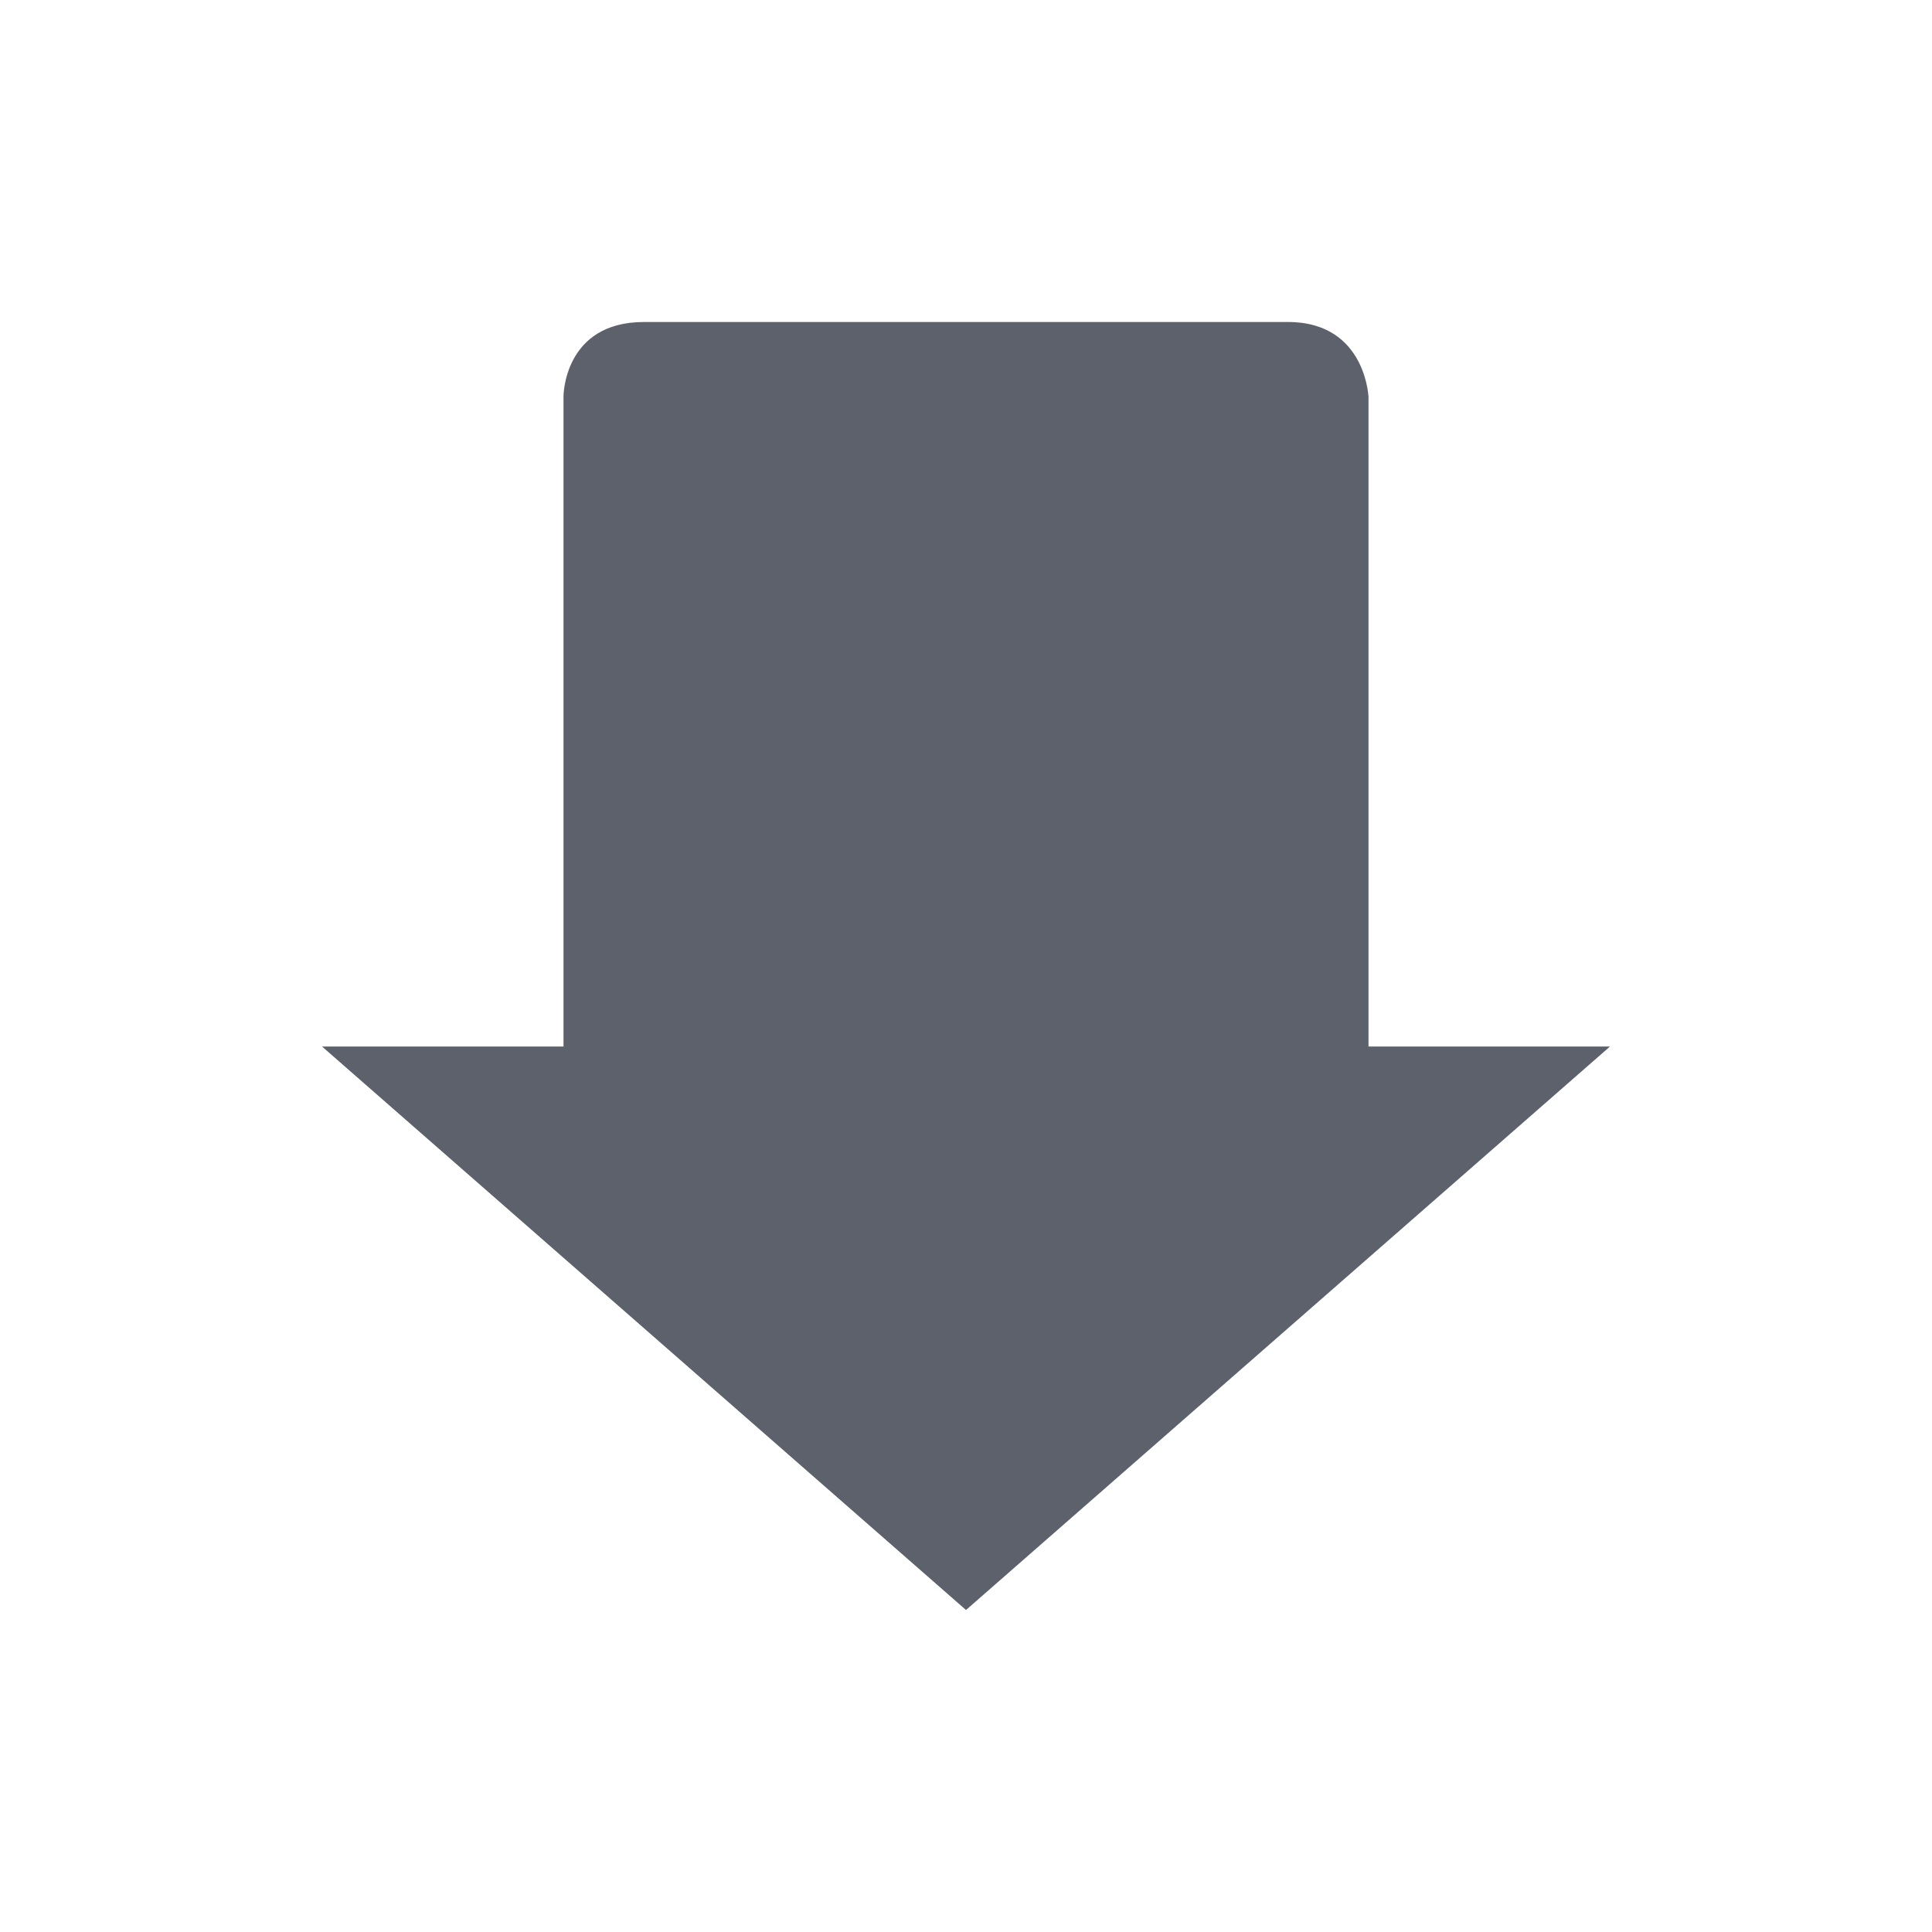
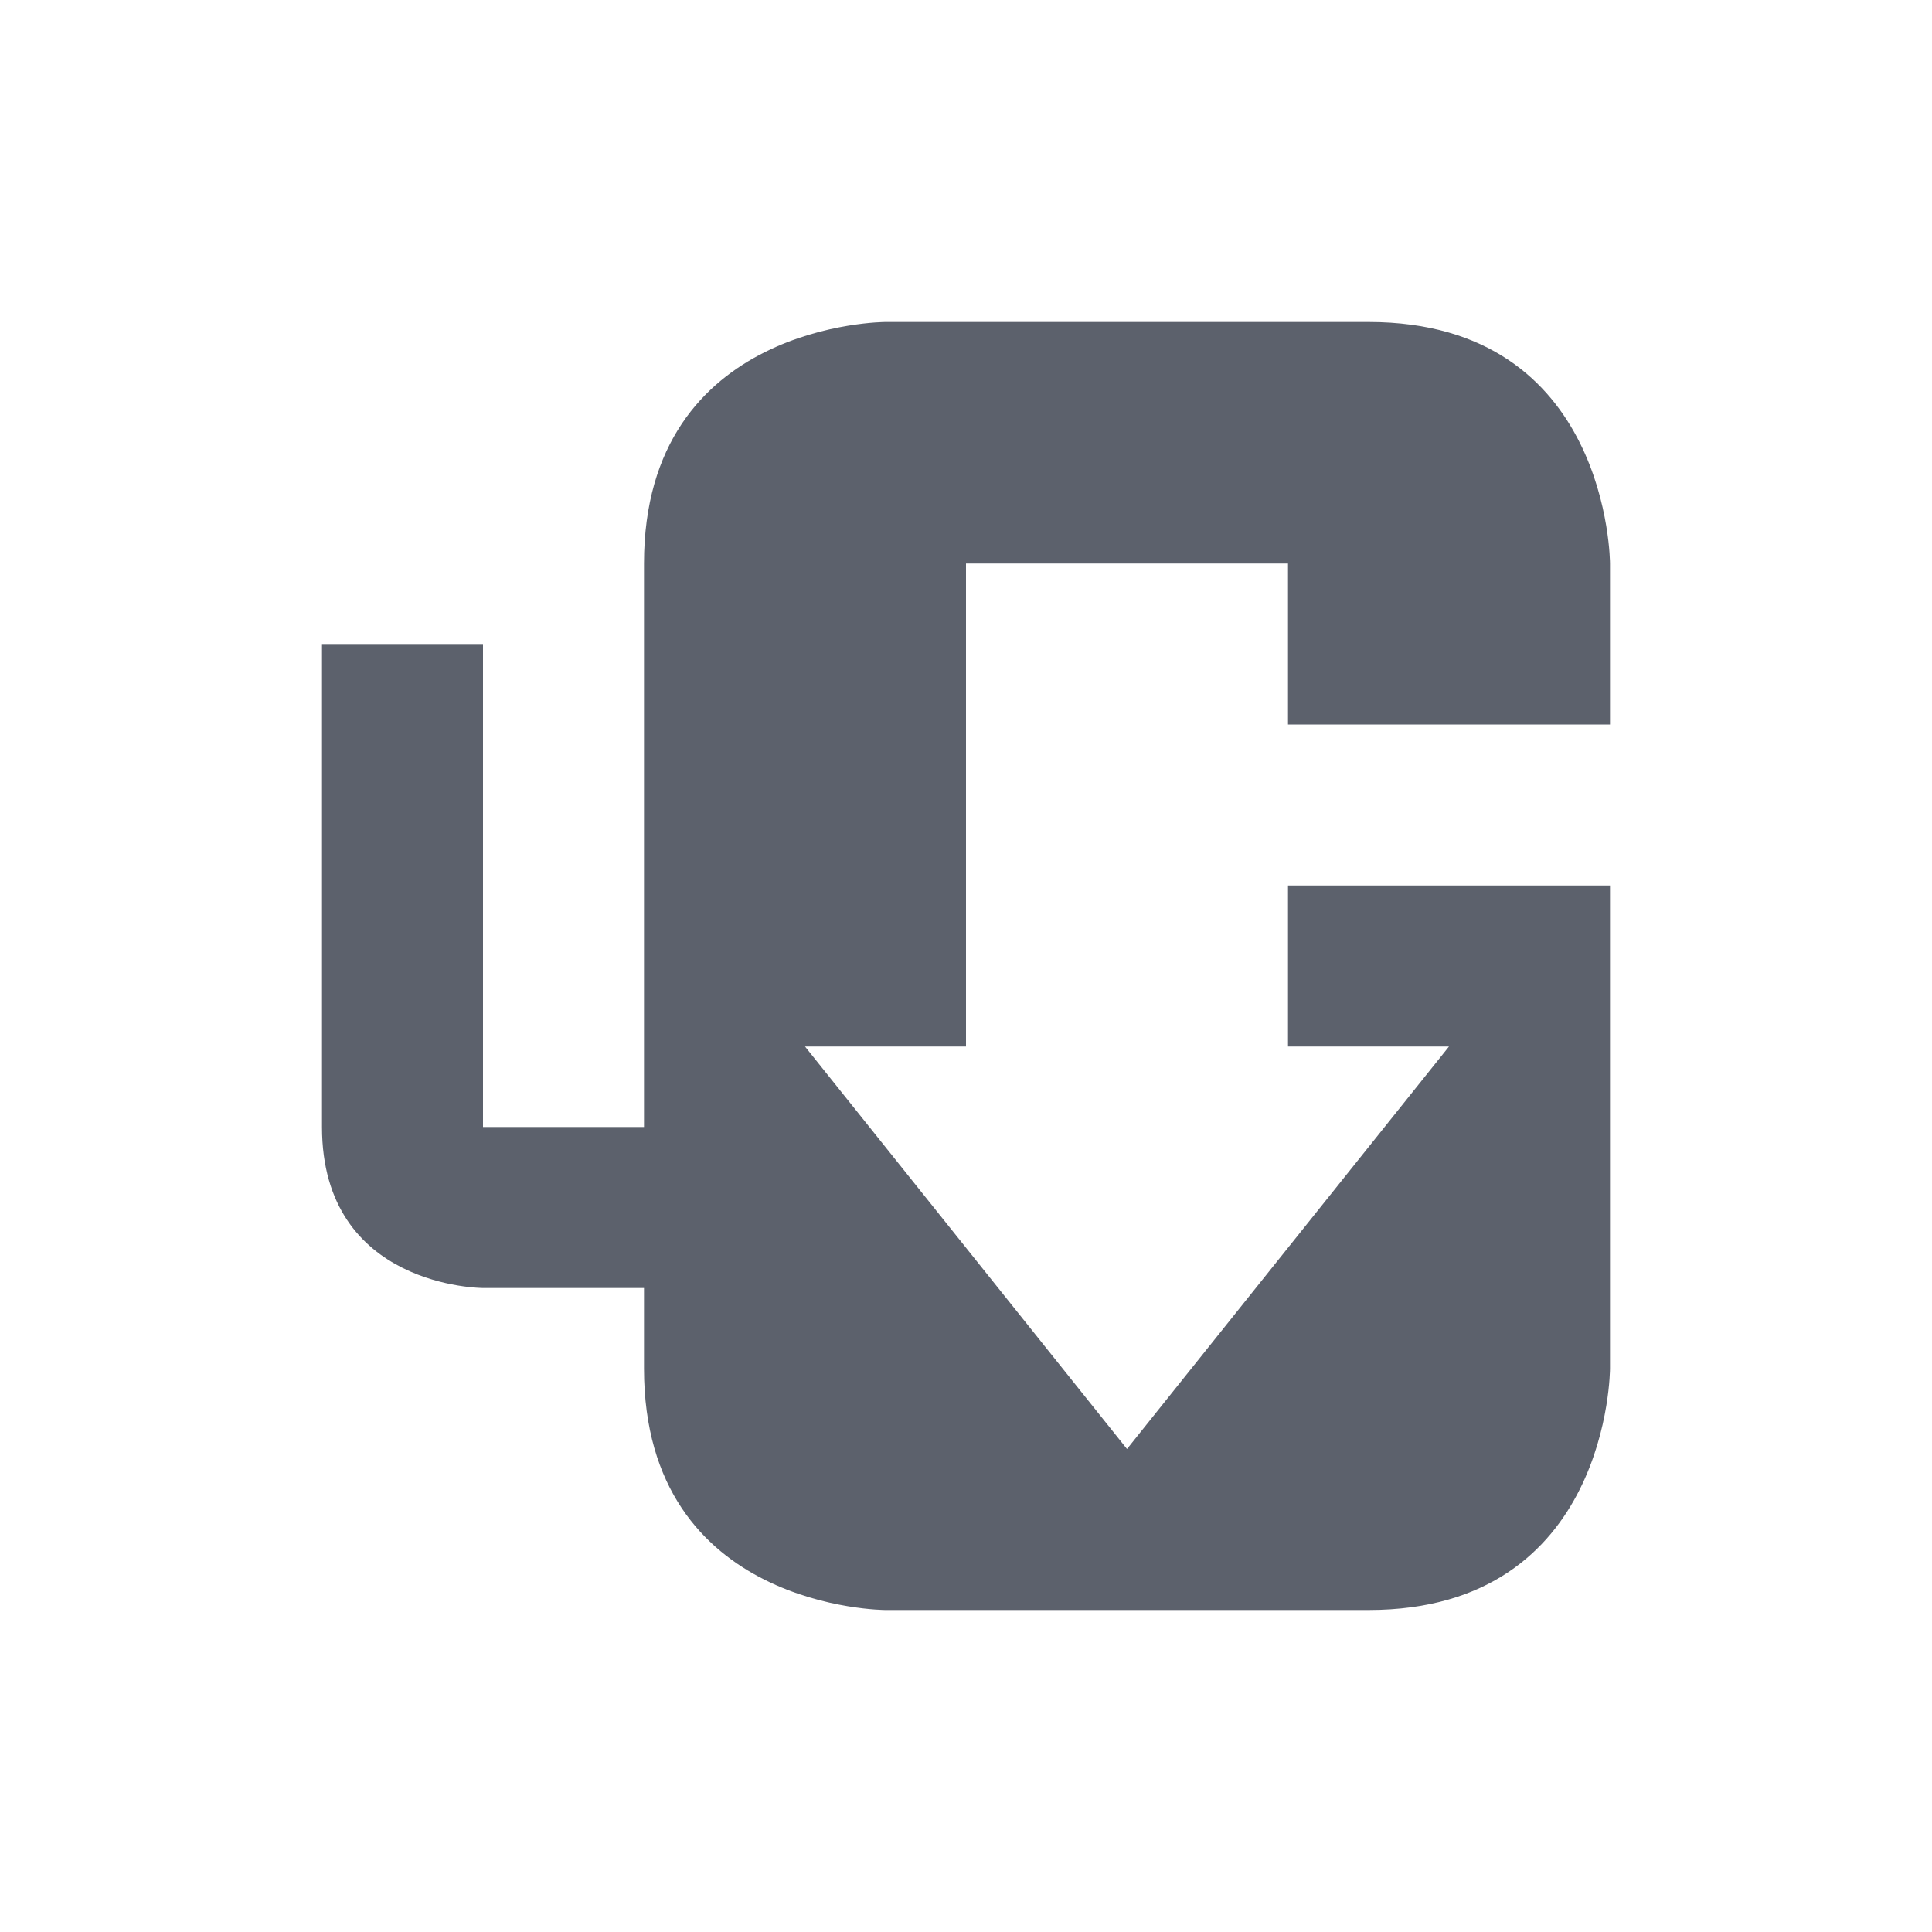
- <svg xmlns="http://www.w3.org/2000/svg" height="24" width="24" version="1" id="svg2">
-   <defs id="defs8">
+ <svg xmlns="http://www.w3.org/2000/svg" height="24" width="24" version="1.1">
+   <defs>
    <style type="text/css" id="current-color-scheme">
   .ColorScheme-Text { color:#5c616c; } .ColorScheme-Highlight { color:#5294e2; }
  </style>
  </defs>
-   <path style="fill:currentColor" d="m20 13h-3v-8.077c0 0.077 0-0.923-1-0.923h-8c-1 0-1 0.923-1 0.923v8.077h-3l8 7z" id="path4" class="ColorScheme-Text" />
+   <path style="fill:currentColor" class="ColorScheme-Text" d="m 20,11 h -4 v 2 h 2 l -4,5 -4,-5 h 2 V 7 h 4 v 2 h 4 V 7 C 20,7 20,4 17,4 H 11 C 11,4 8,4 8,7 v 1 6 H 6 V 8 H 4 V 14 c 0,2 2,2 2,2 h 2 v 1 c 0,3 3,3 3,3 h 6 c 3,0 3,-3 3,-3" />
</svg>
